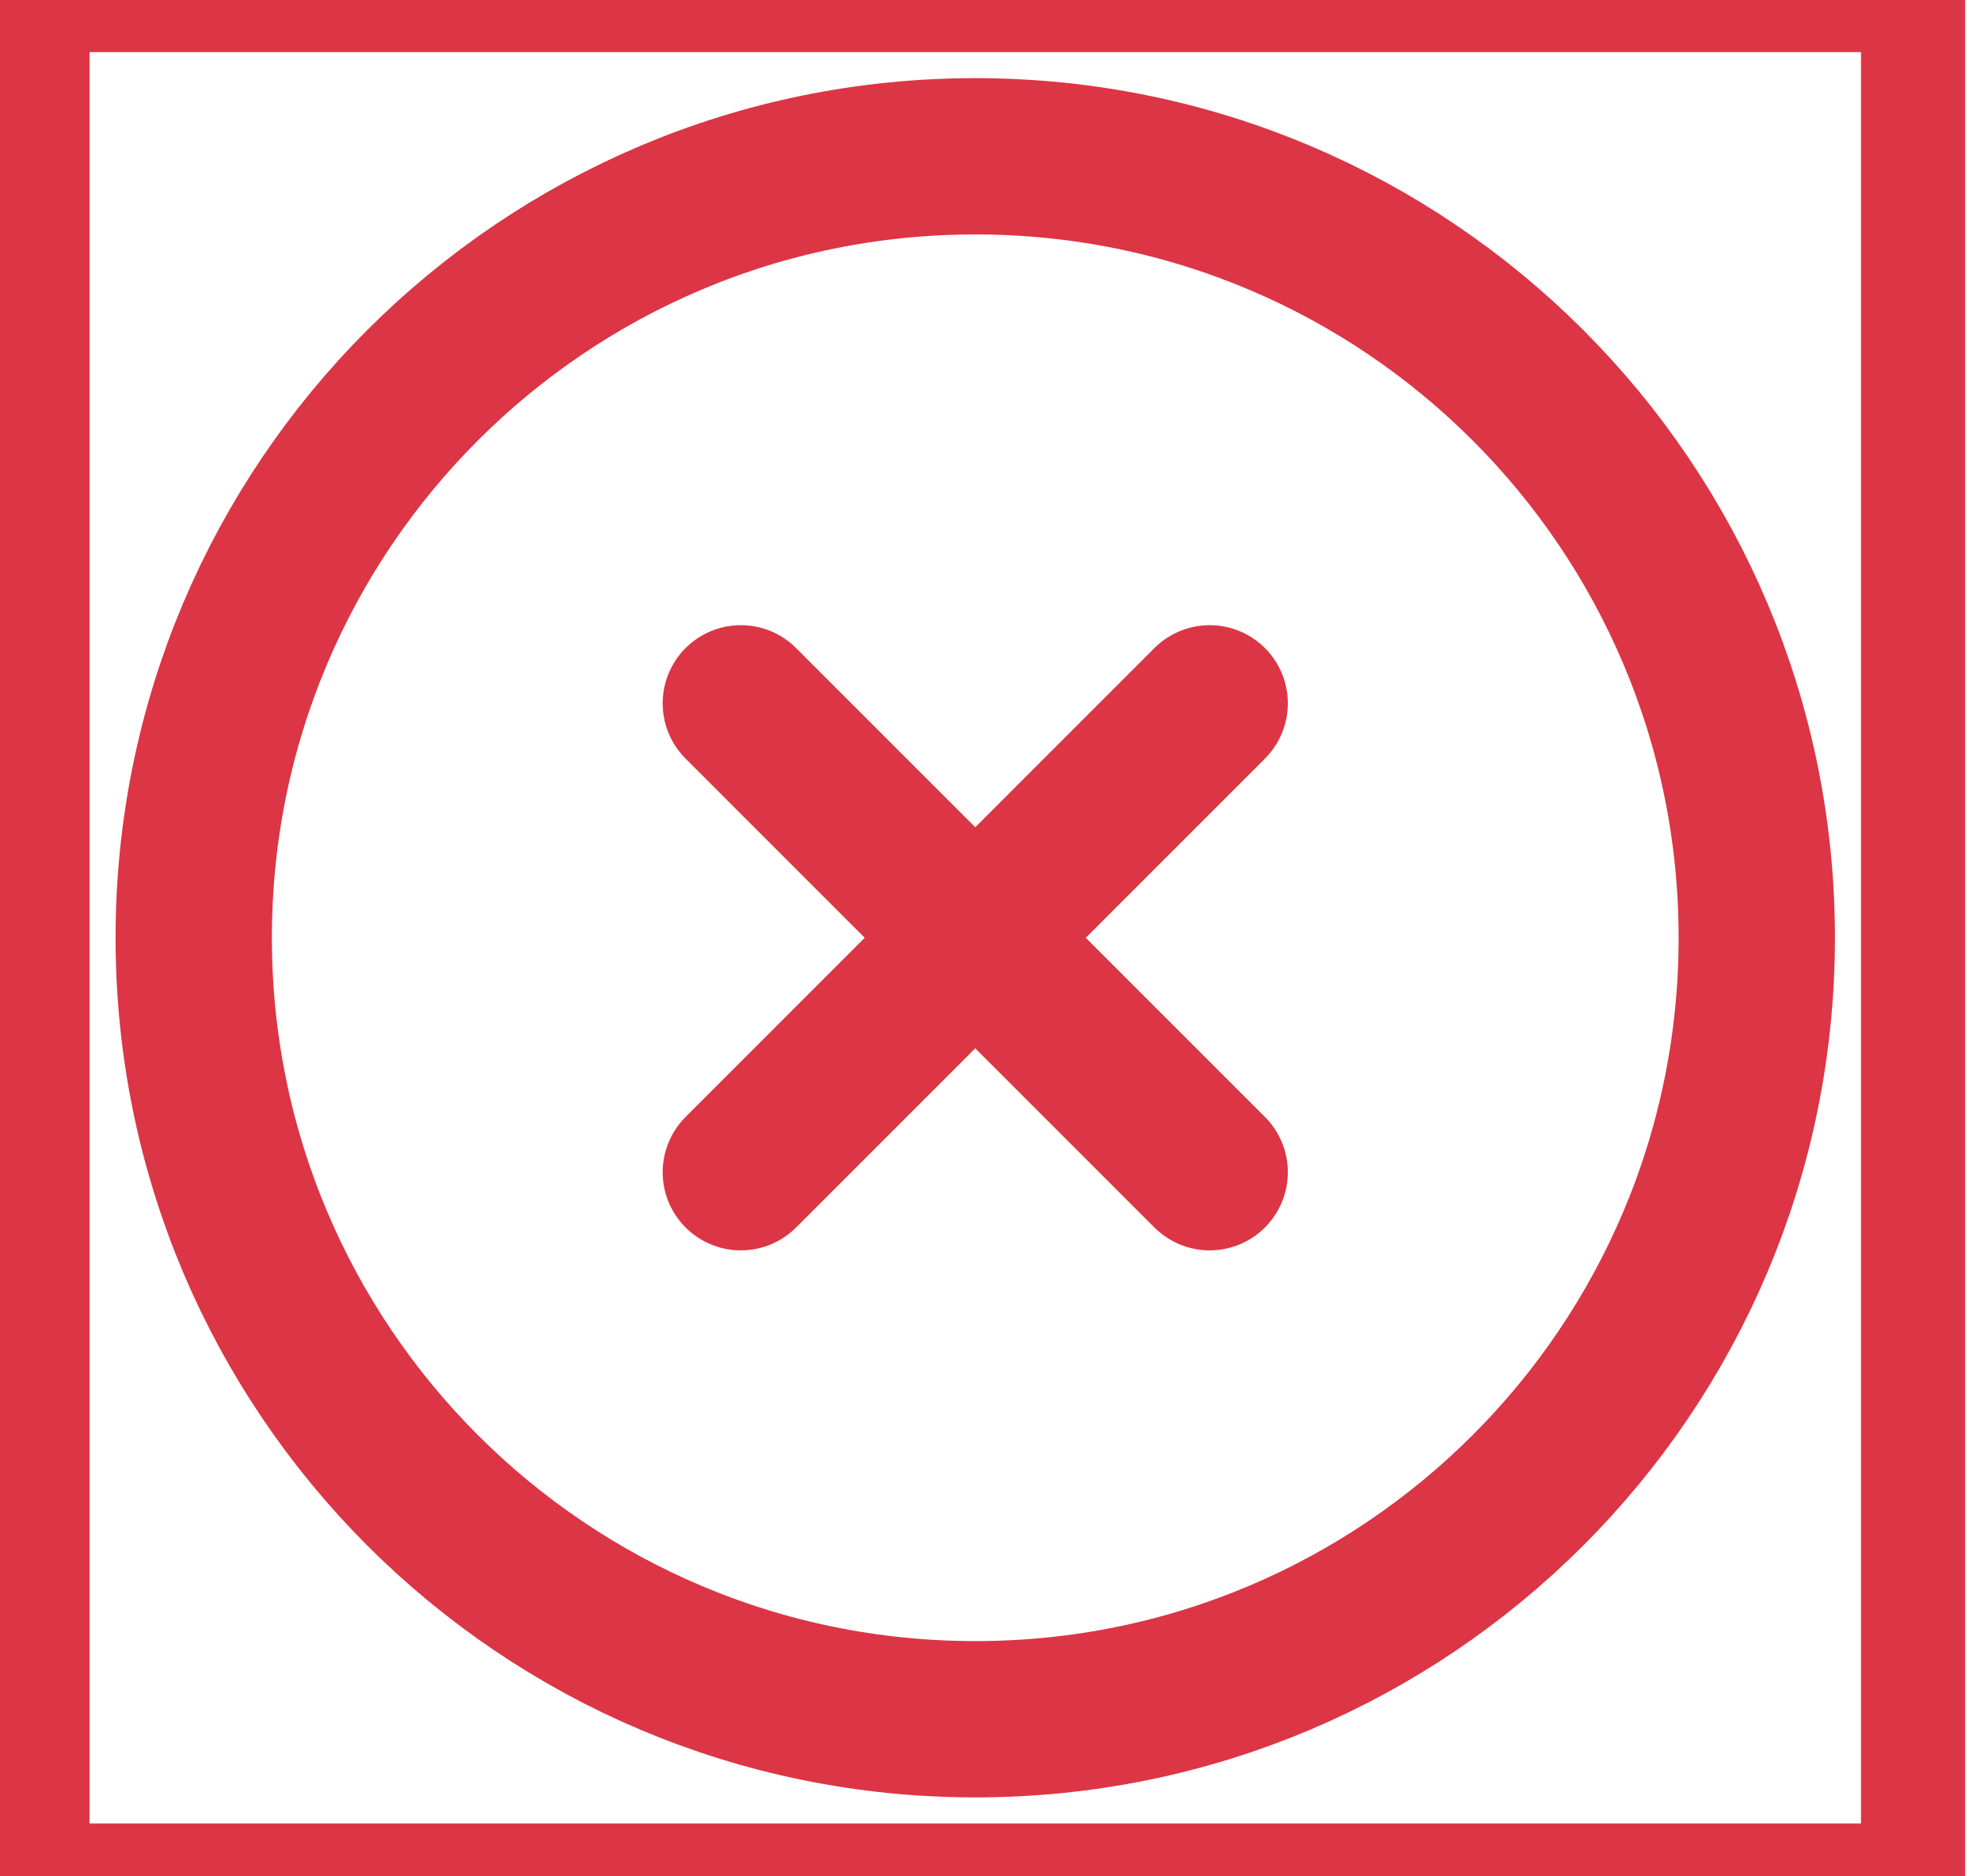
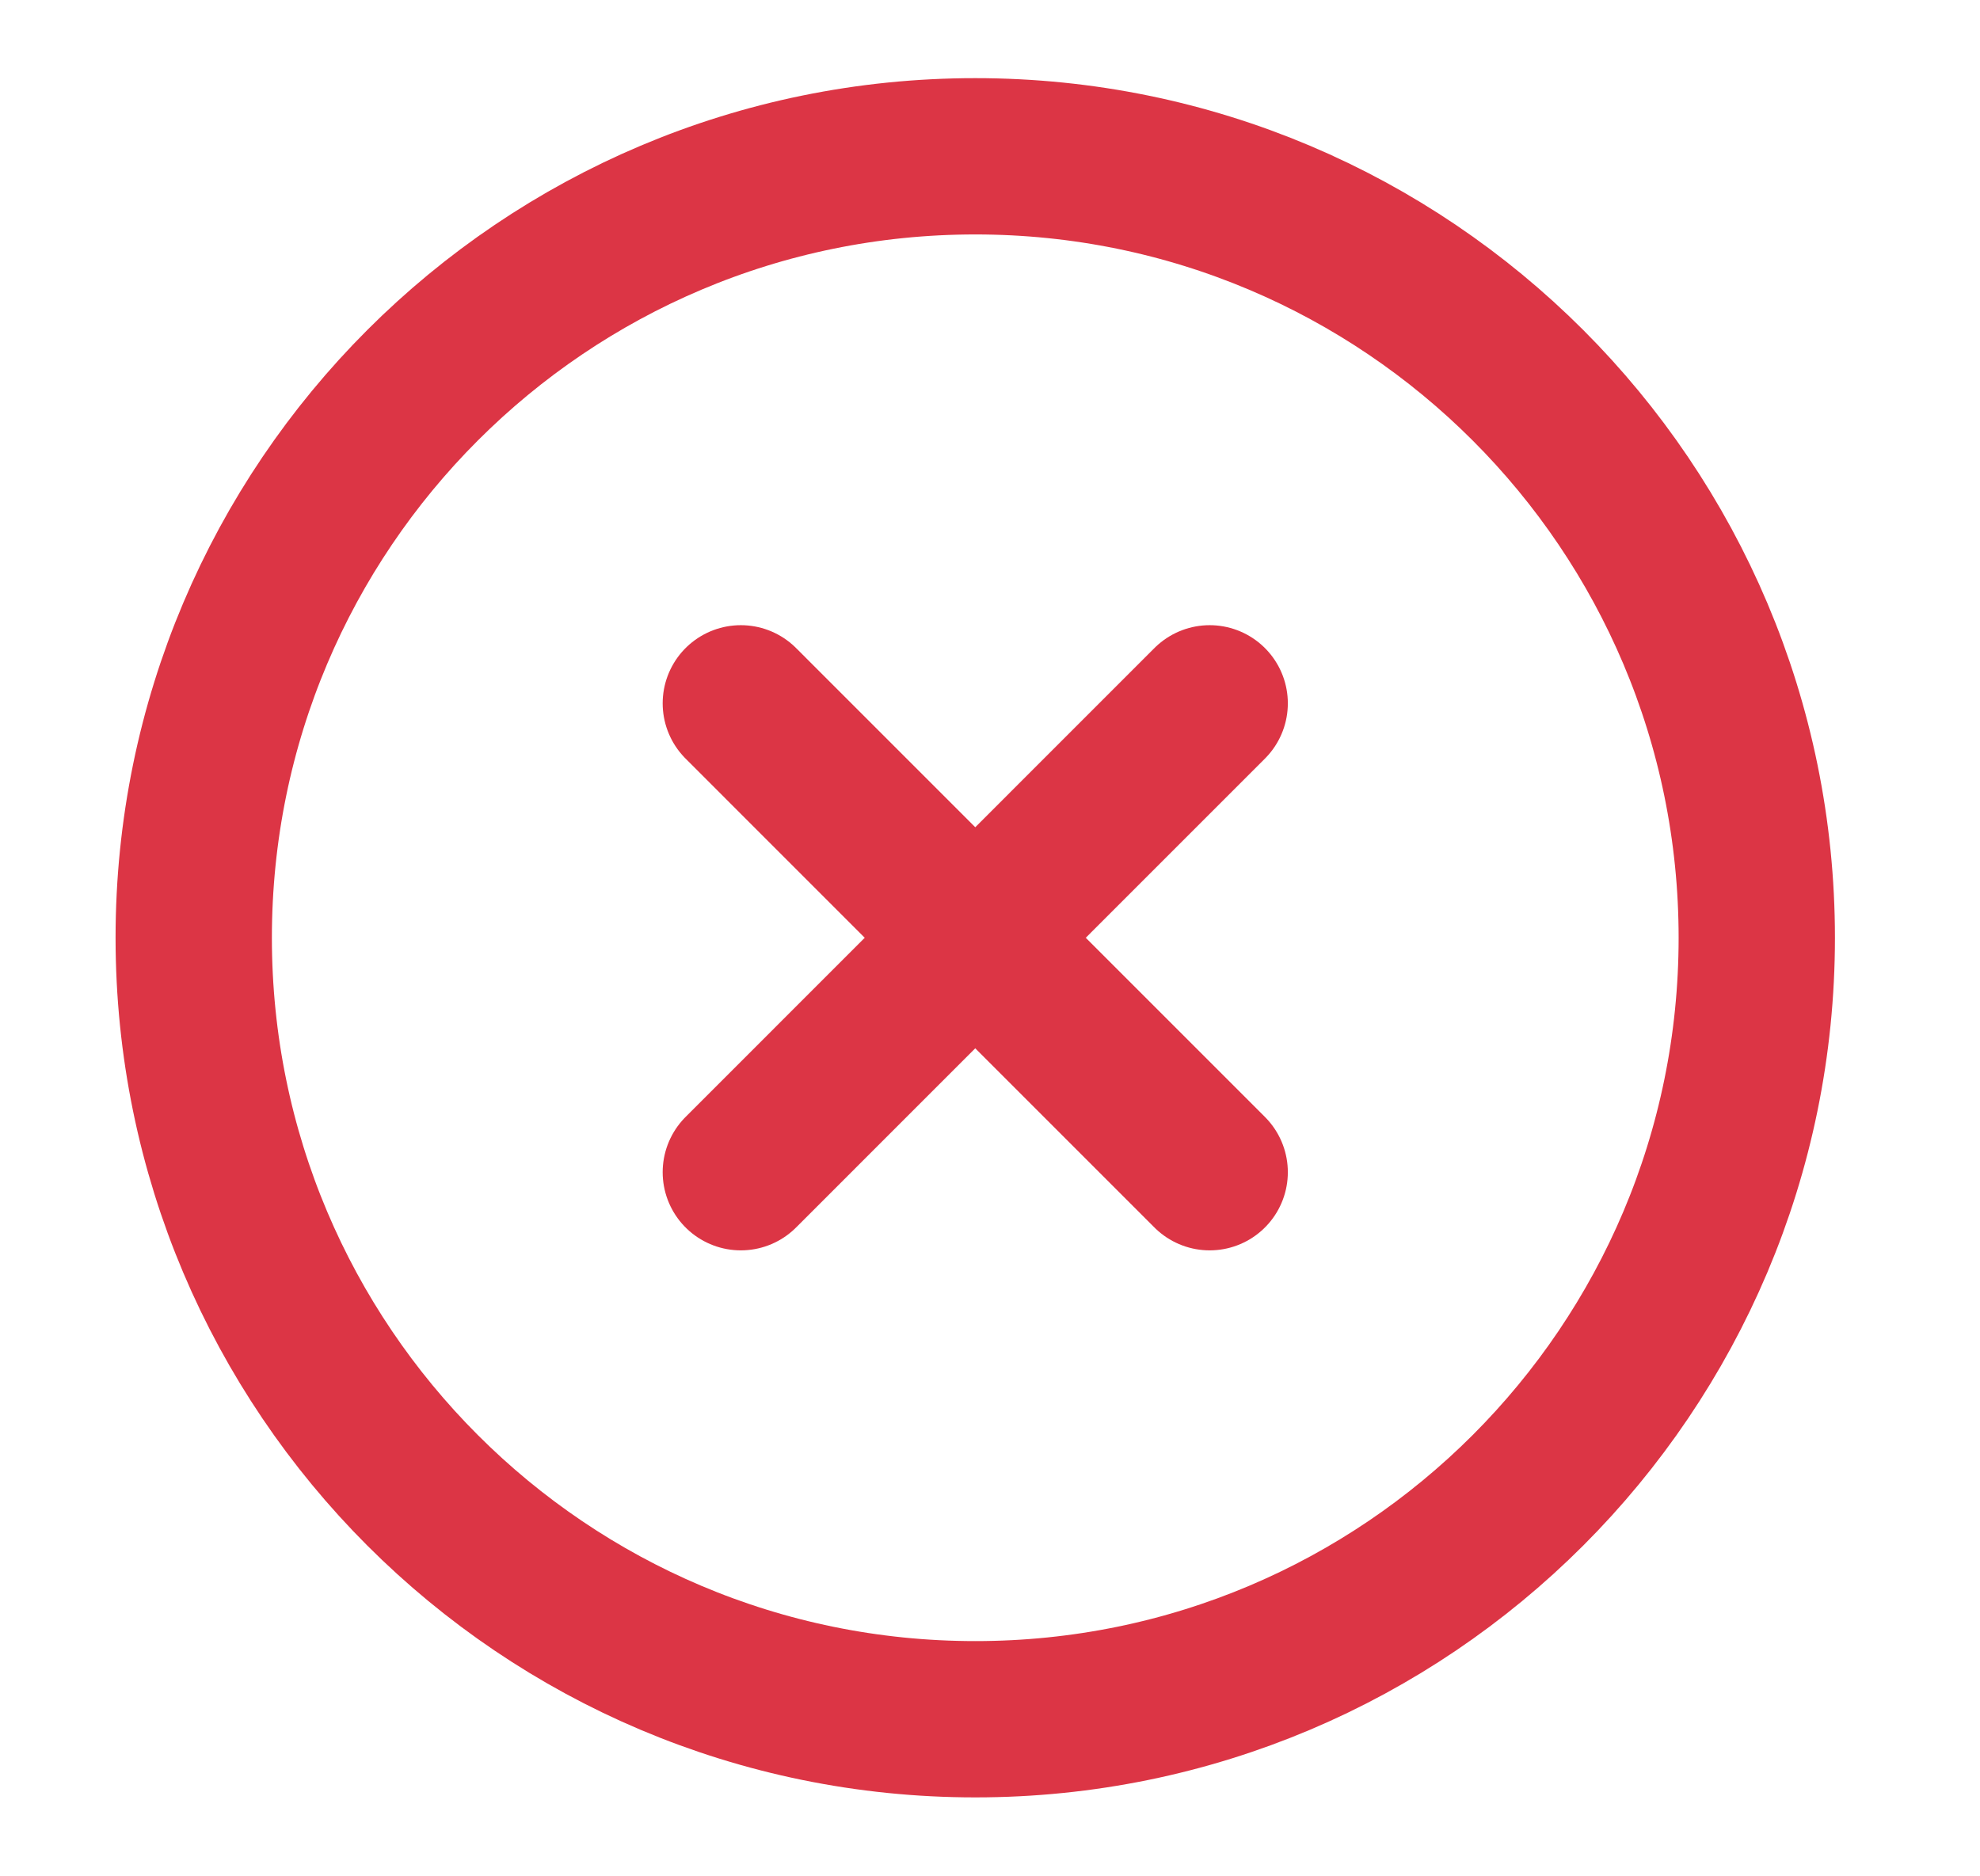
<svg xmlns="http://www.w3.org/2000/svg" width="19" height="18" viewBox="0 0 19 18" fill="none">
-   <path d="M18.358 18H0.359V0H18.358V18Z" stroke="#DC3545" />
  <path d="M9.359 16.5C13.501 16.5 16.858 13.142 16.858 9C16.858 4.858 13.501 1.5 9.359 1.5C5.216 1.5 1.859 4.858 1.859 9C1.859 13.142 5.216 16.5 9.359 16.5Z" stroke="#DC3545" stroke-width="1.5" stroke-linecap="round" stroke-linejoin="round" />
  <path d="M11.608 6.75L7.109 11.25" stroke="#DC3545" stroke-width="1.5" stroke-linecap="round" stroke-linejoin="round" />
  <path d="M7.109 6.75L11.608 11.25" stroke="#DC3545" stroke-width="1.5" stroke-linecap="round" stroke-linejoin="round" />
</svg>
